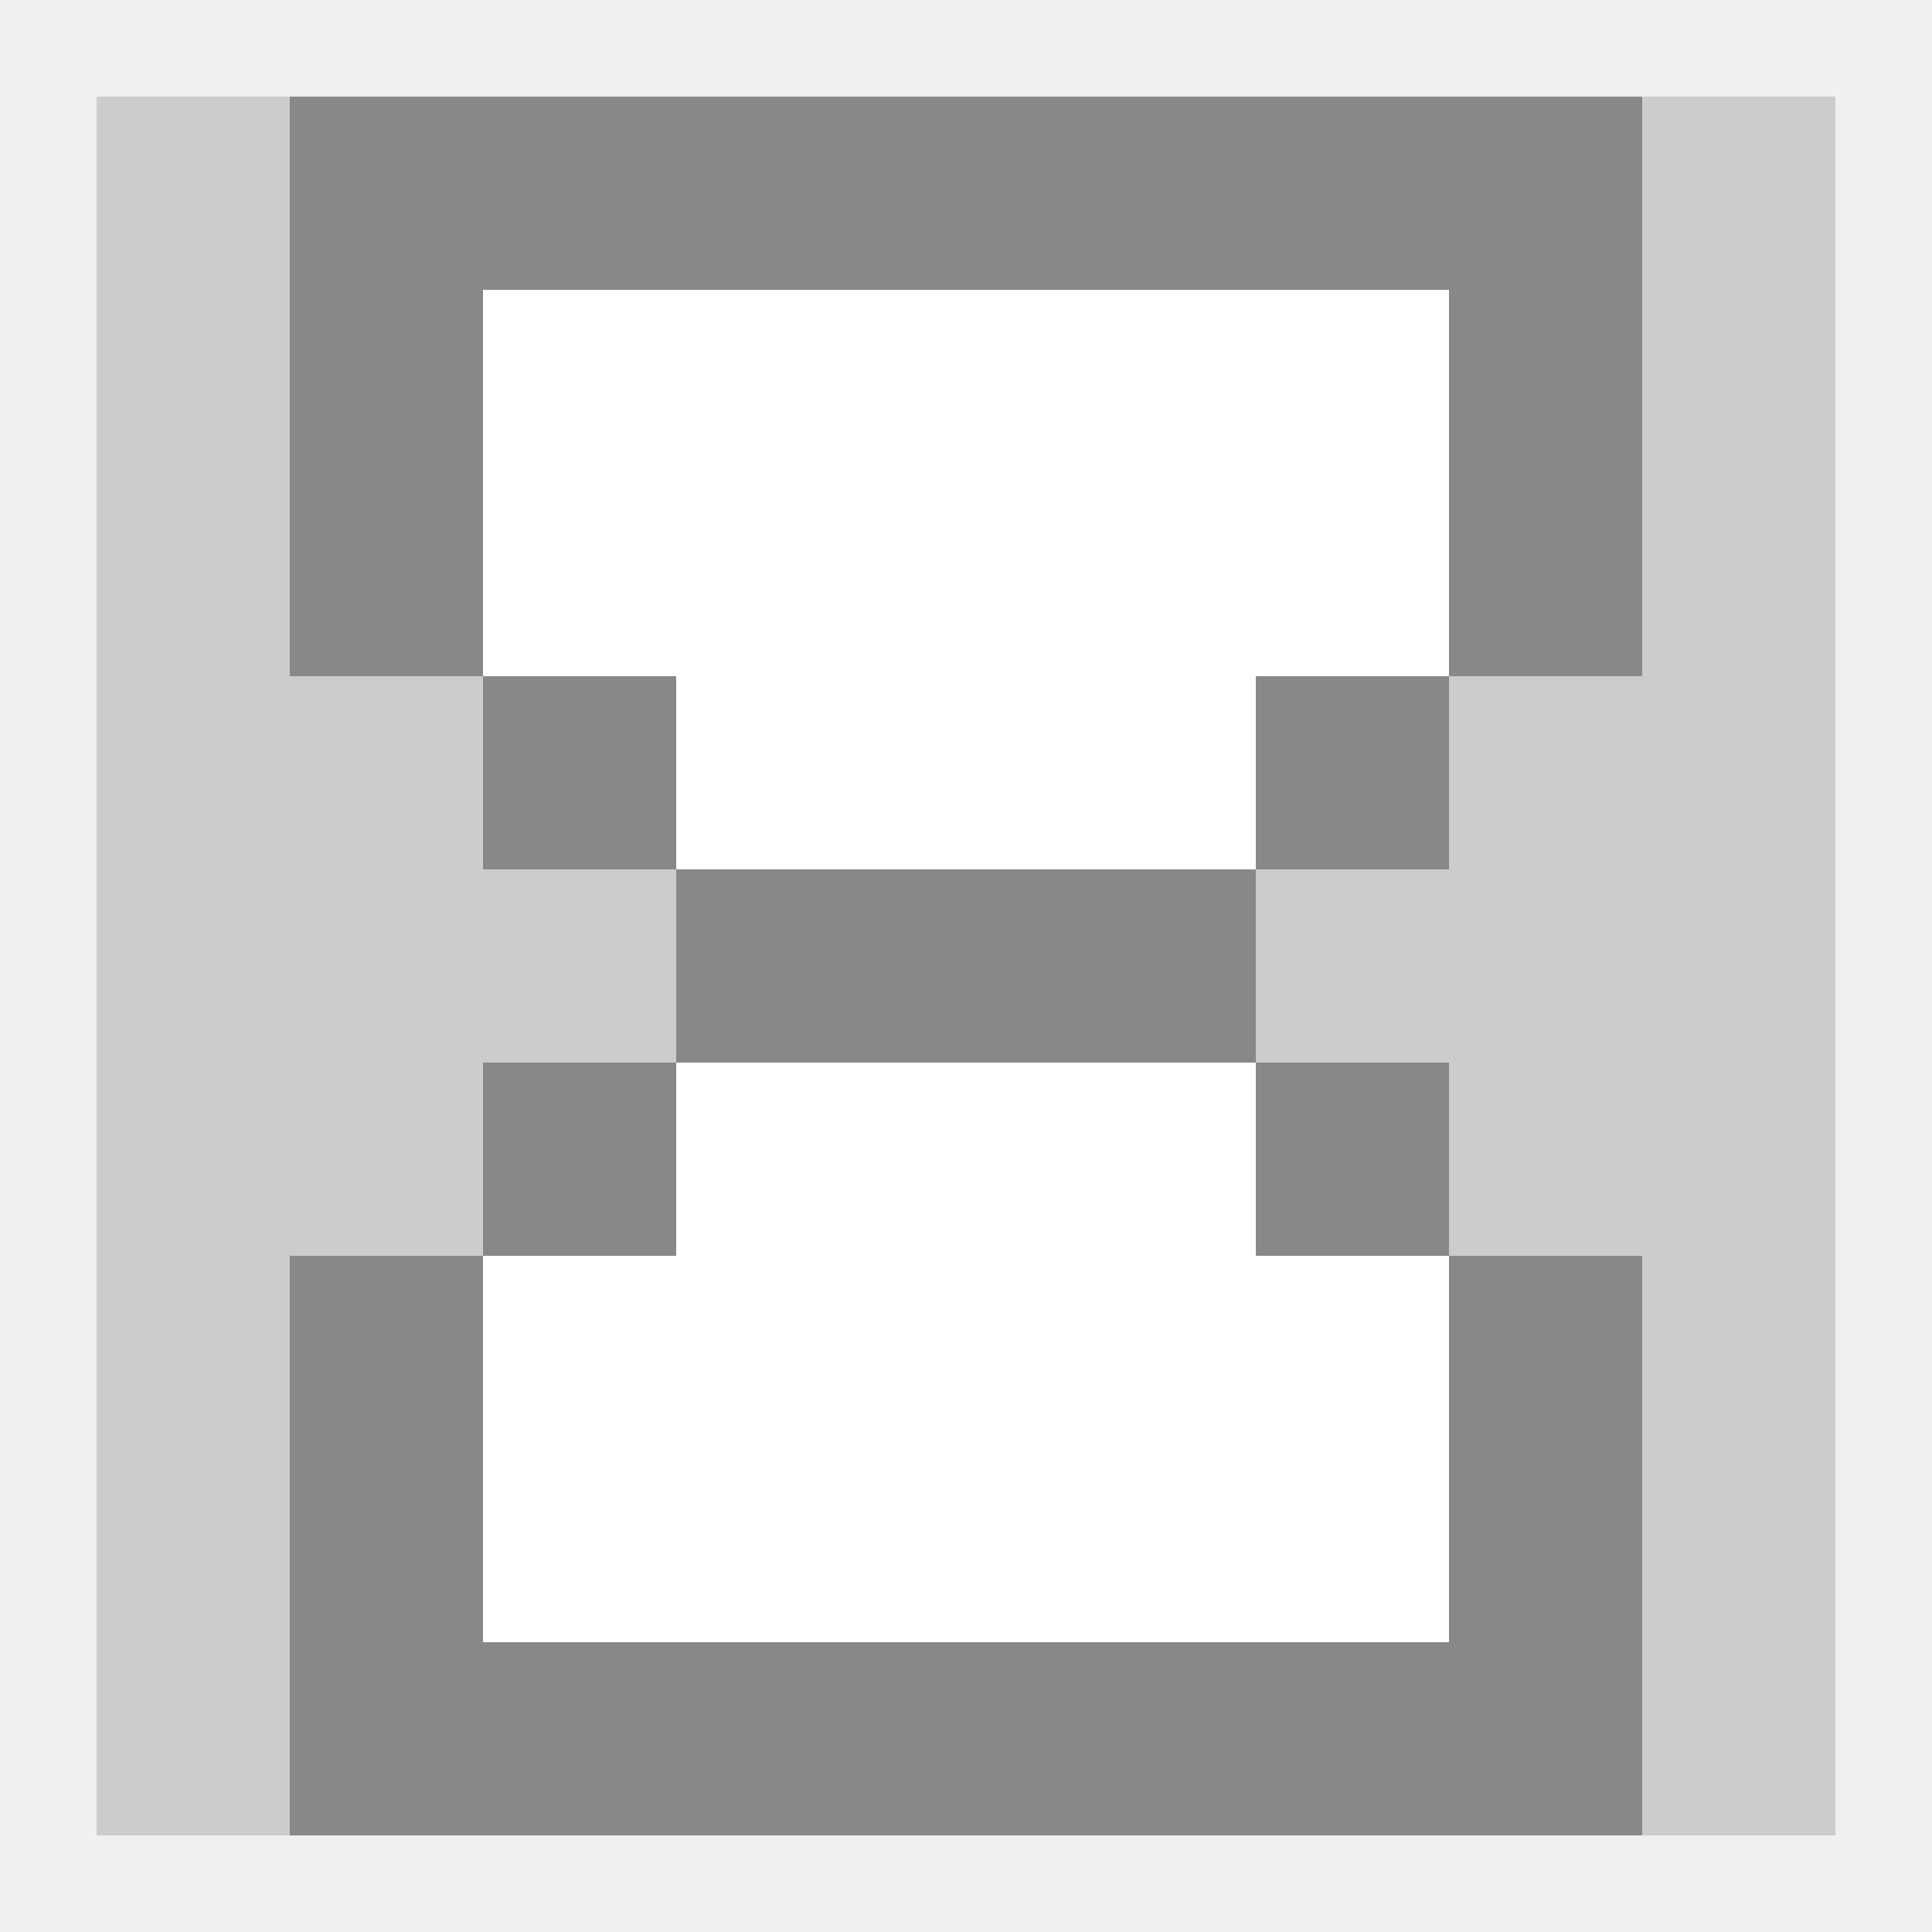
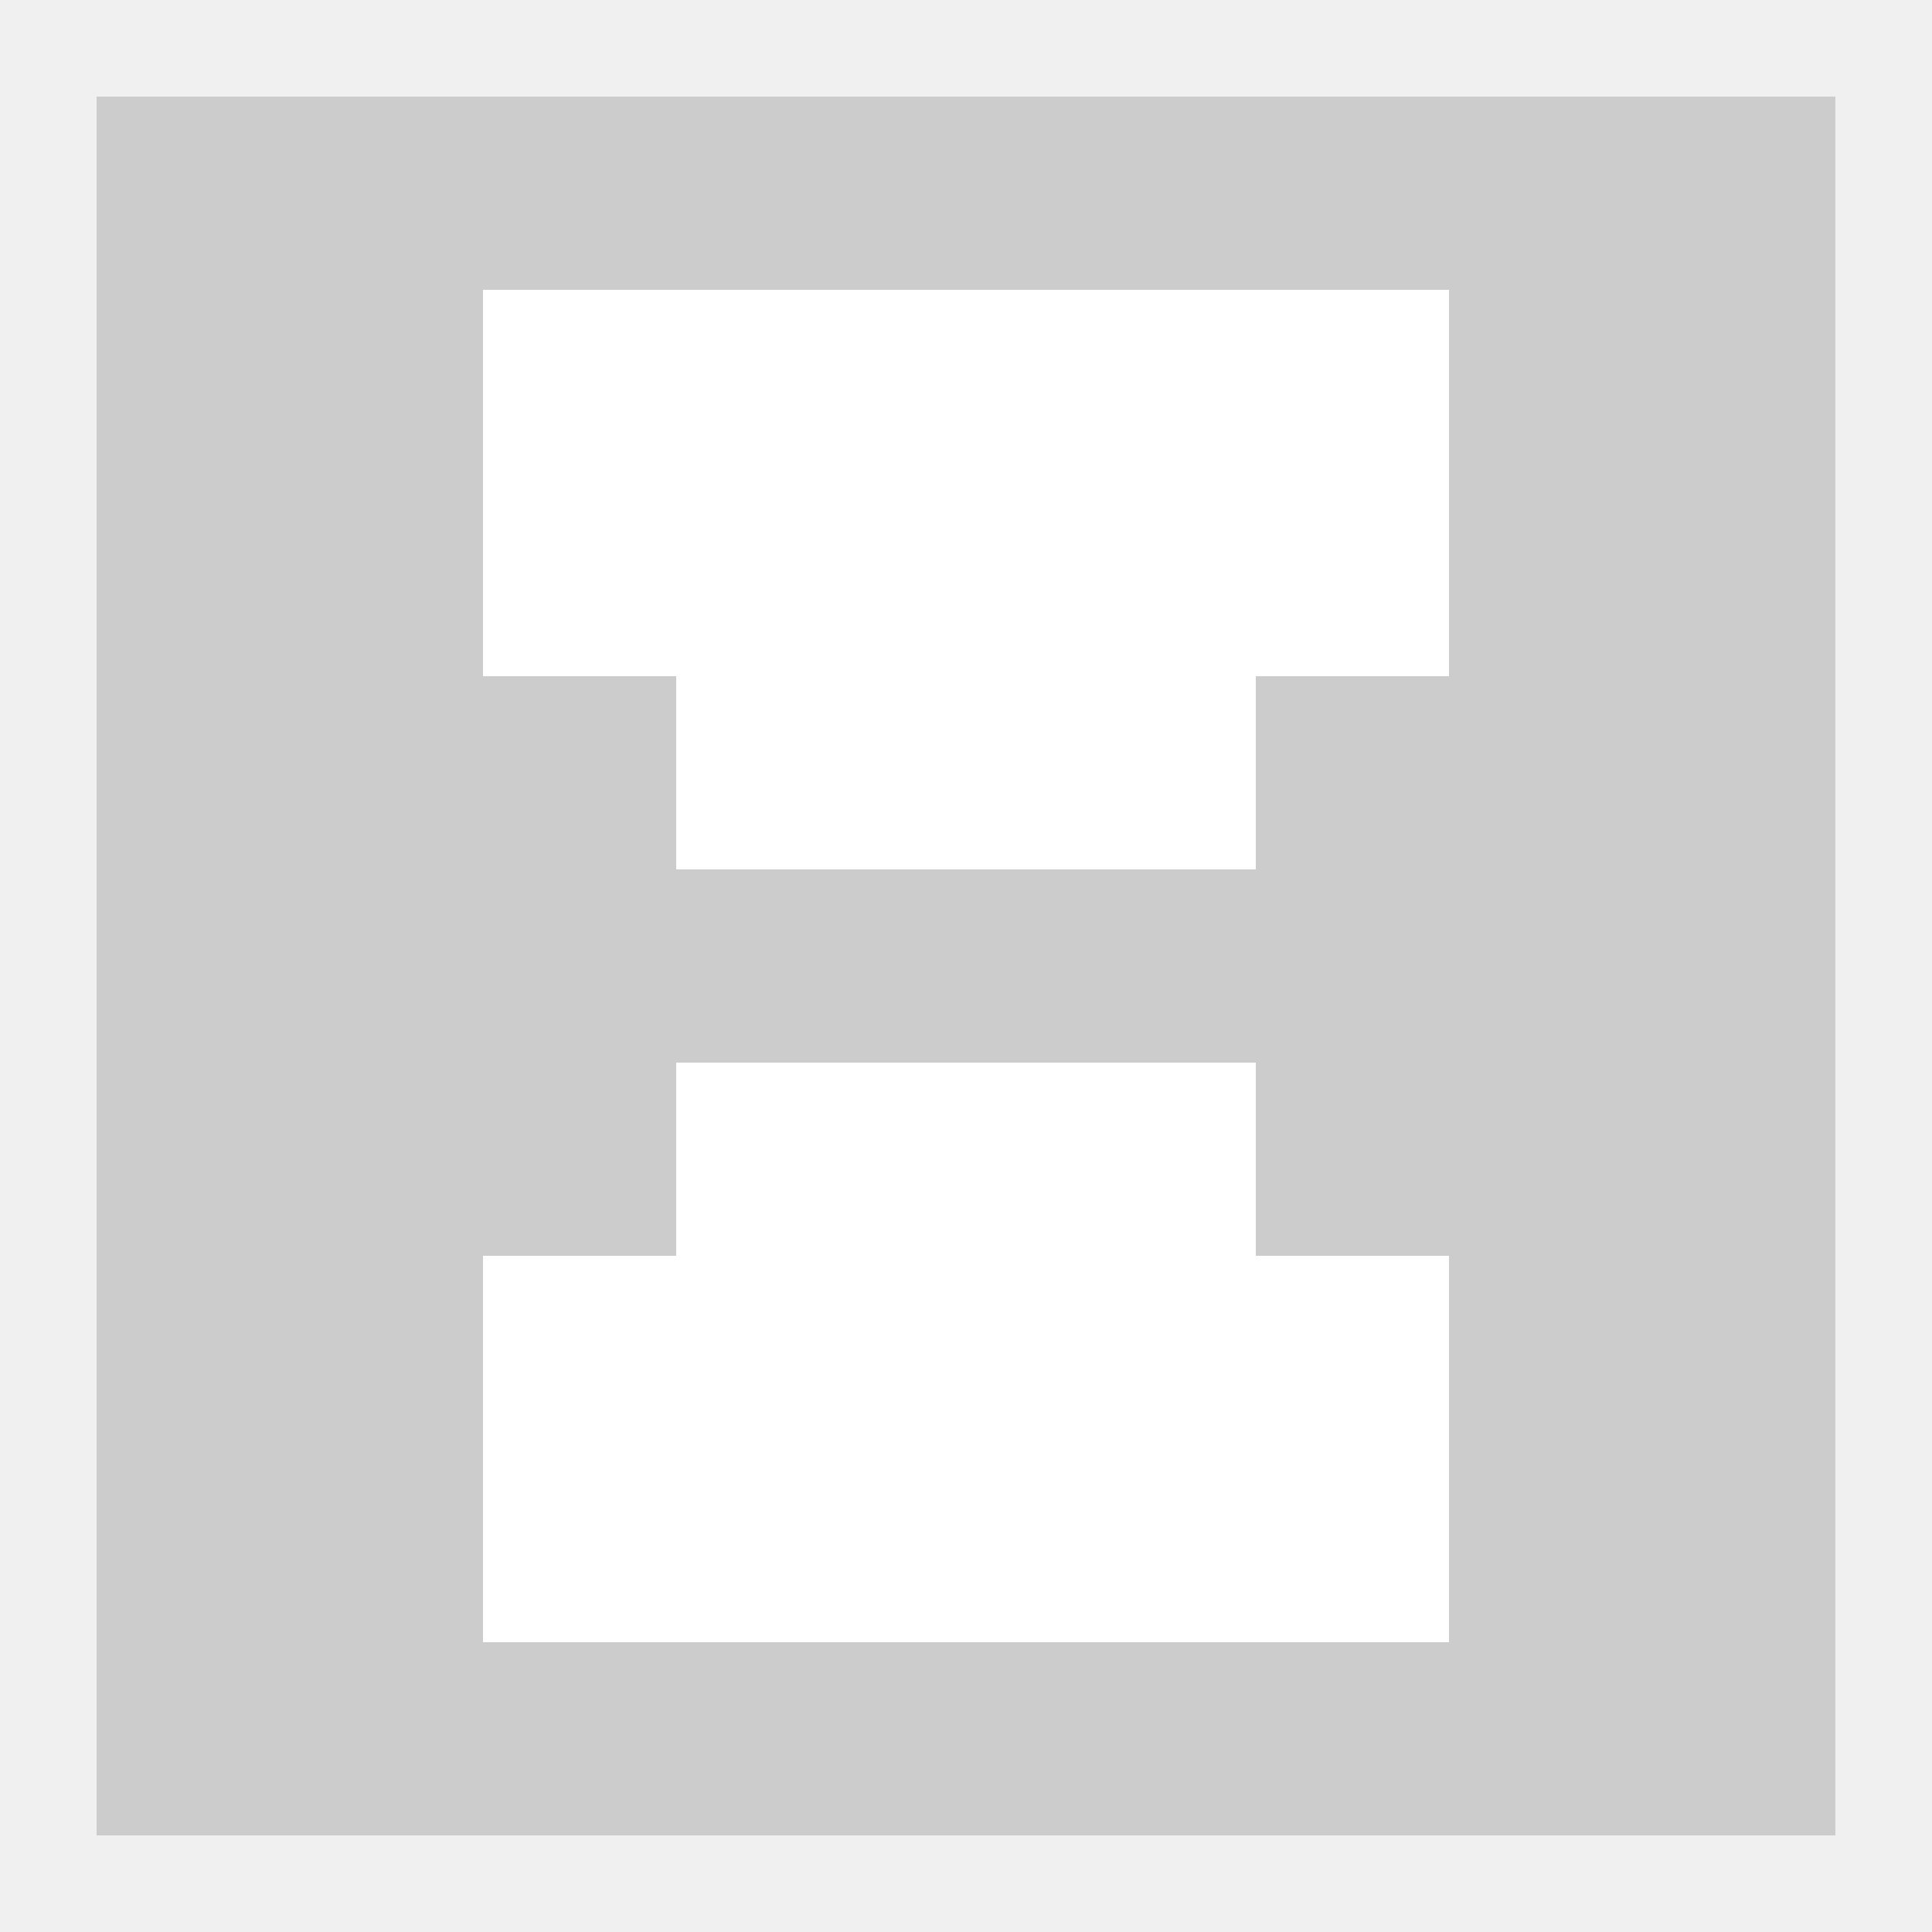
<svg xmlns="http://www.w3.org/2000/svg" viewBox="0 0 20 20" width="300" height="300">
  <g stroke-width="2" stroke="none" fill="#eee">
    <path d="M1,1h18v18h-18Z" fill="#ccc" />
-     <path d="M3,1h14v6h-14Z M5,5h10v4h-10Z M7,7h6v6h-6Z M5,11h10v4h-10Z M3,13h14v6h-14Z" fill="#888" />
+     <path d="M3,1h14v6h-14Z M5,5h10v4h-10Z M7,7h6v6h-6Z M5,11h10v4h-10Z M3,13h14v6h-14Z" fill="#ccc" />
    <path d="M7,5h6v4h-6Z M5,13h10v4h-10Z" fill="#fff" />
    <path d="M5,3h10v4h-10Z M7,11h6v2h-6Z M5,13h10v2h-10Z " fill="#fff" />
  </g>
</svg>
